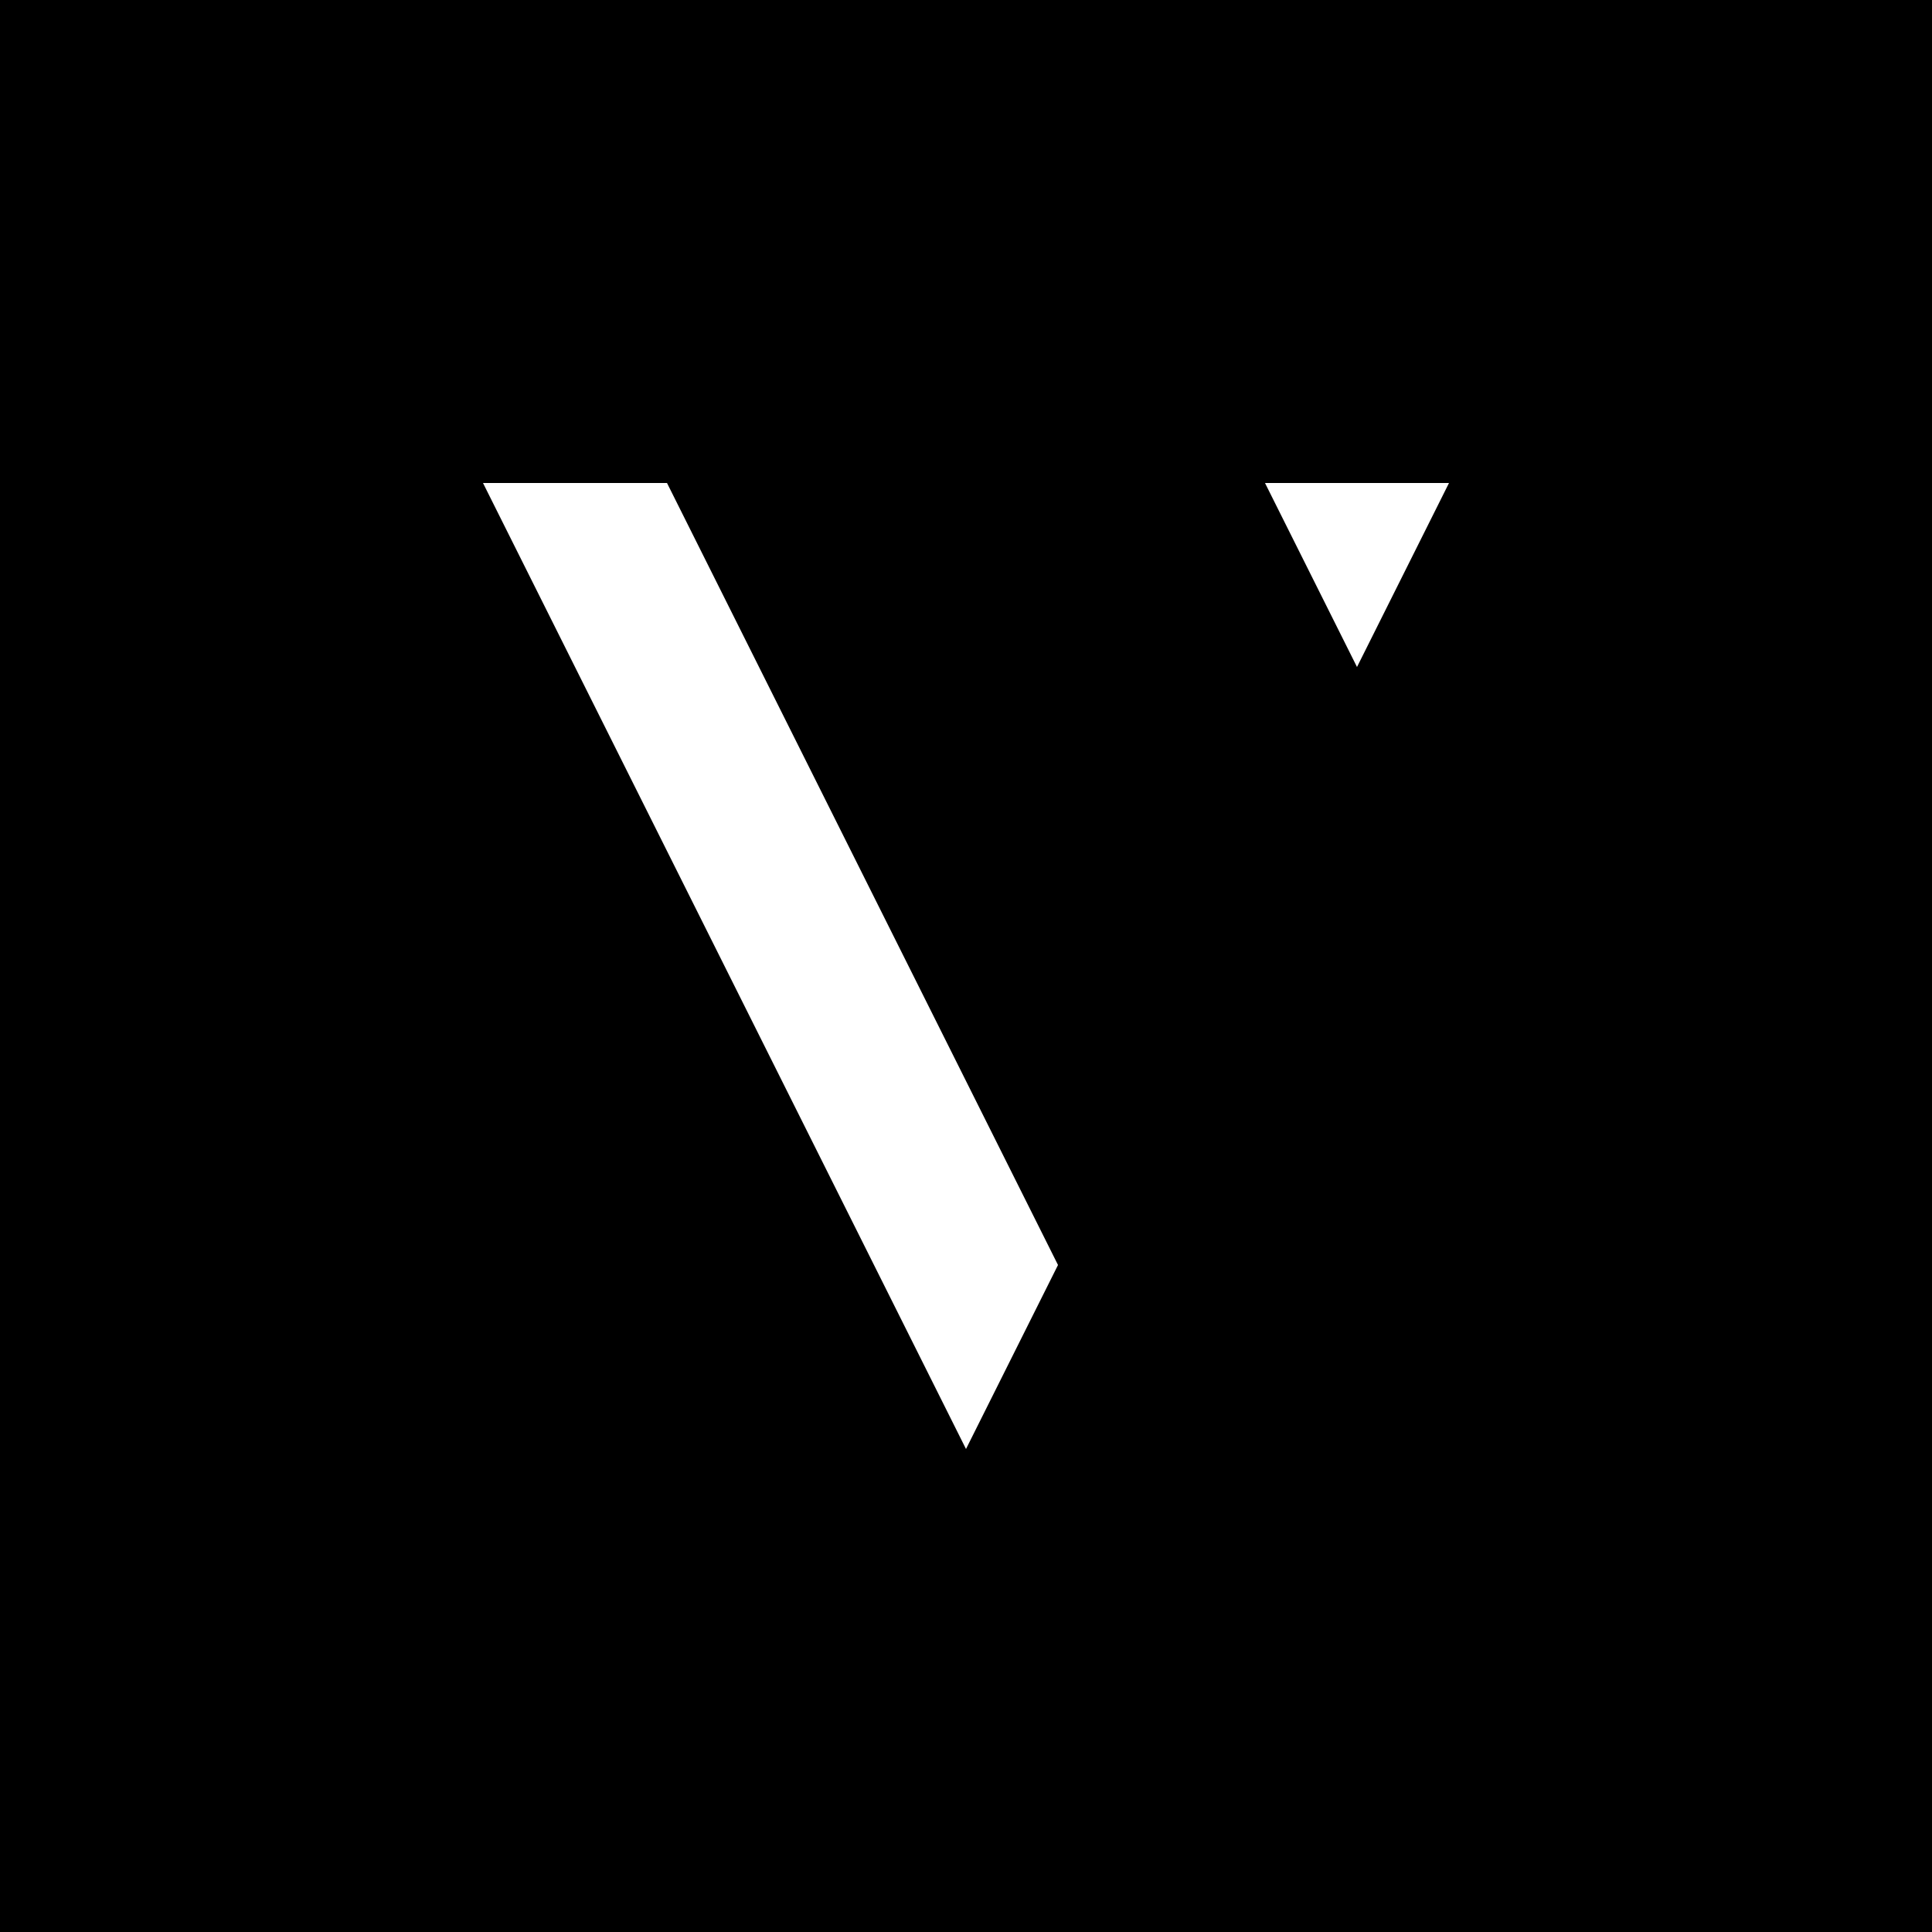
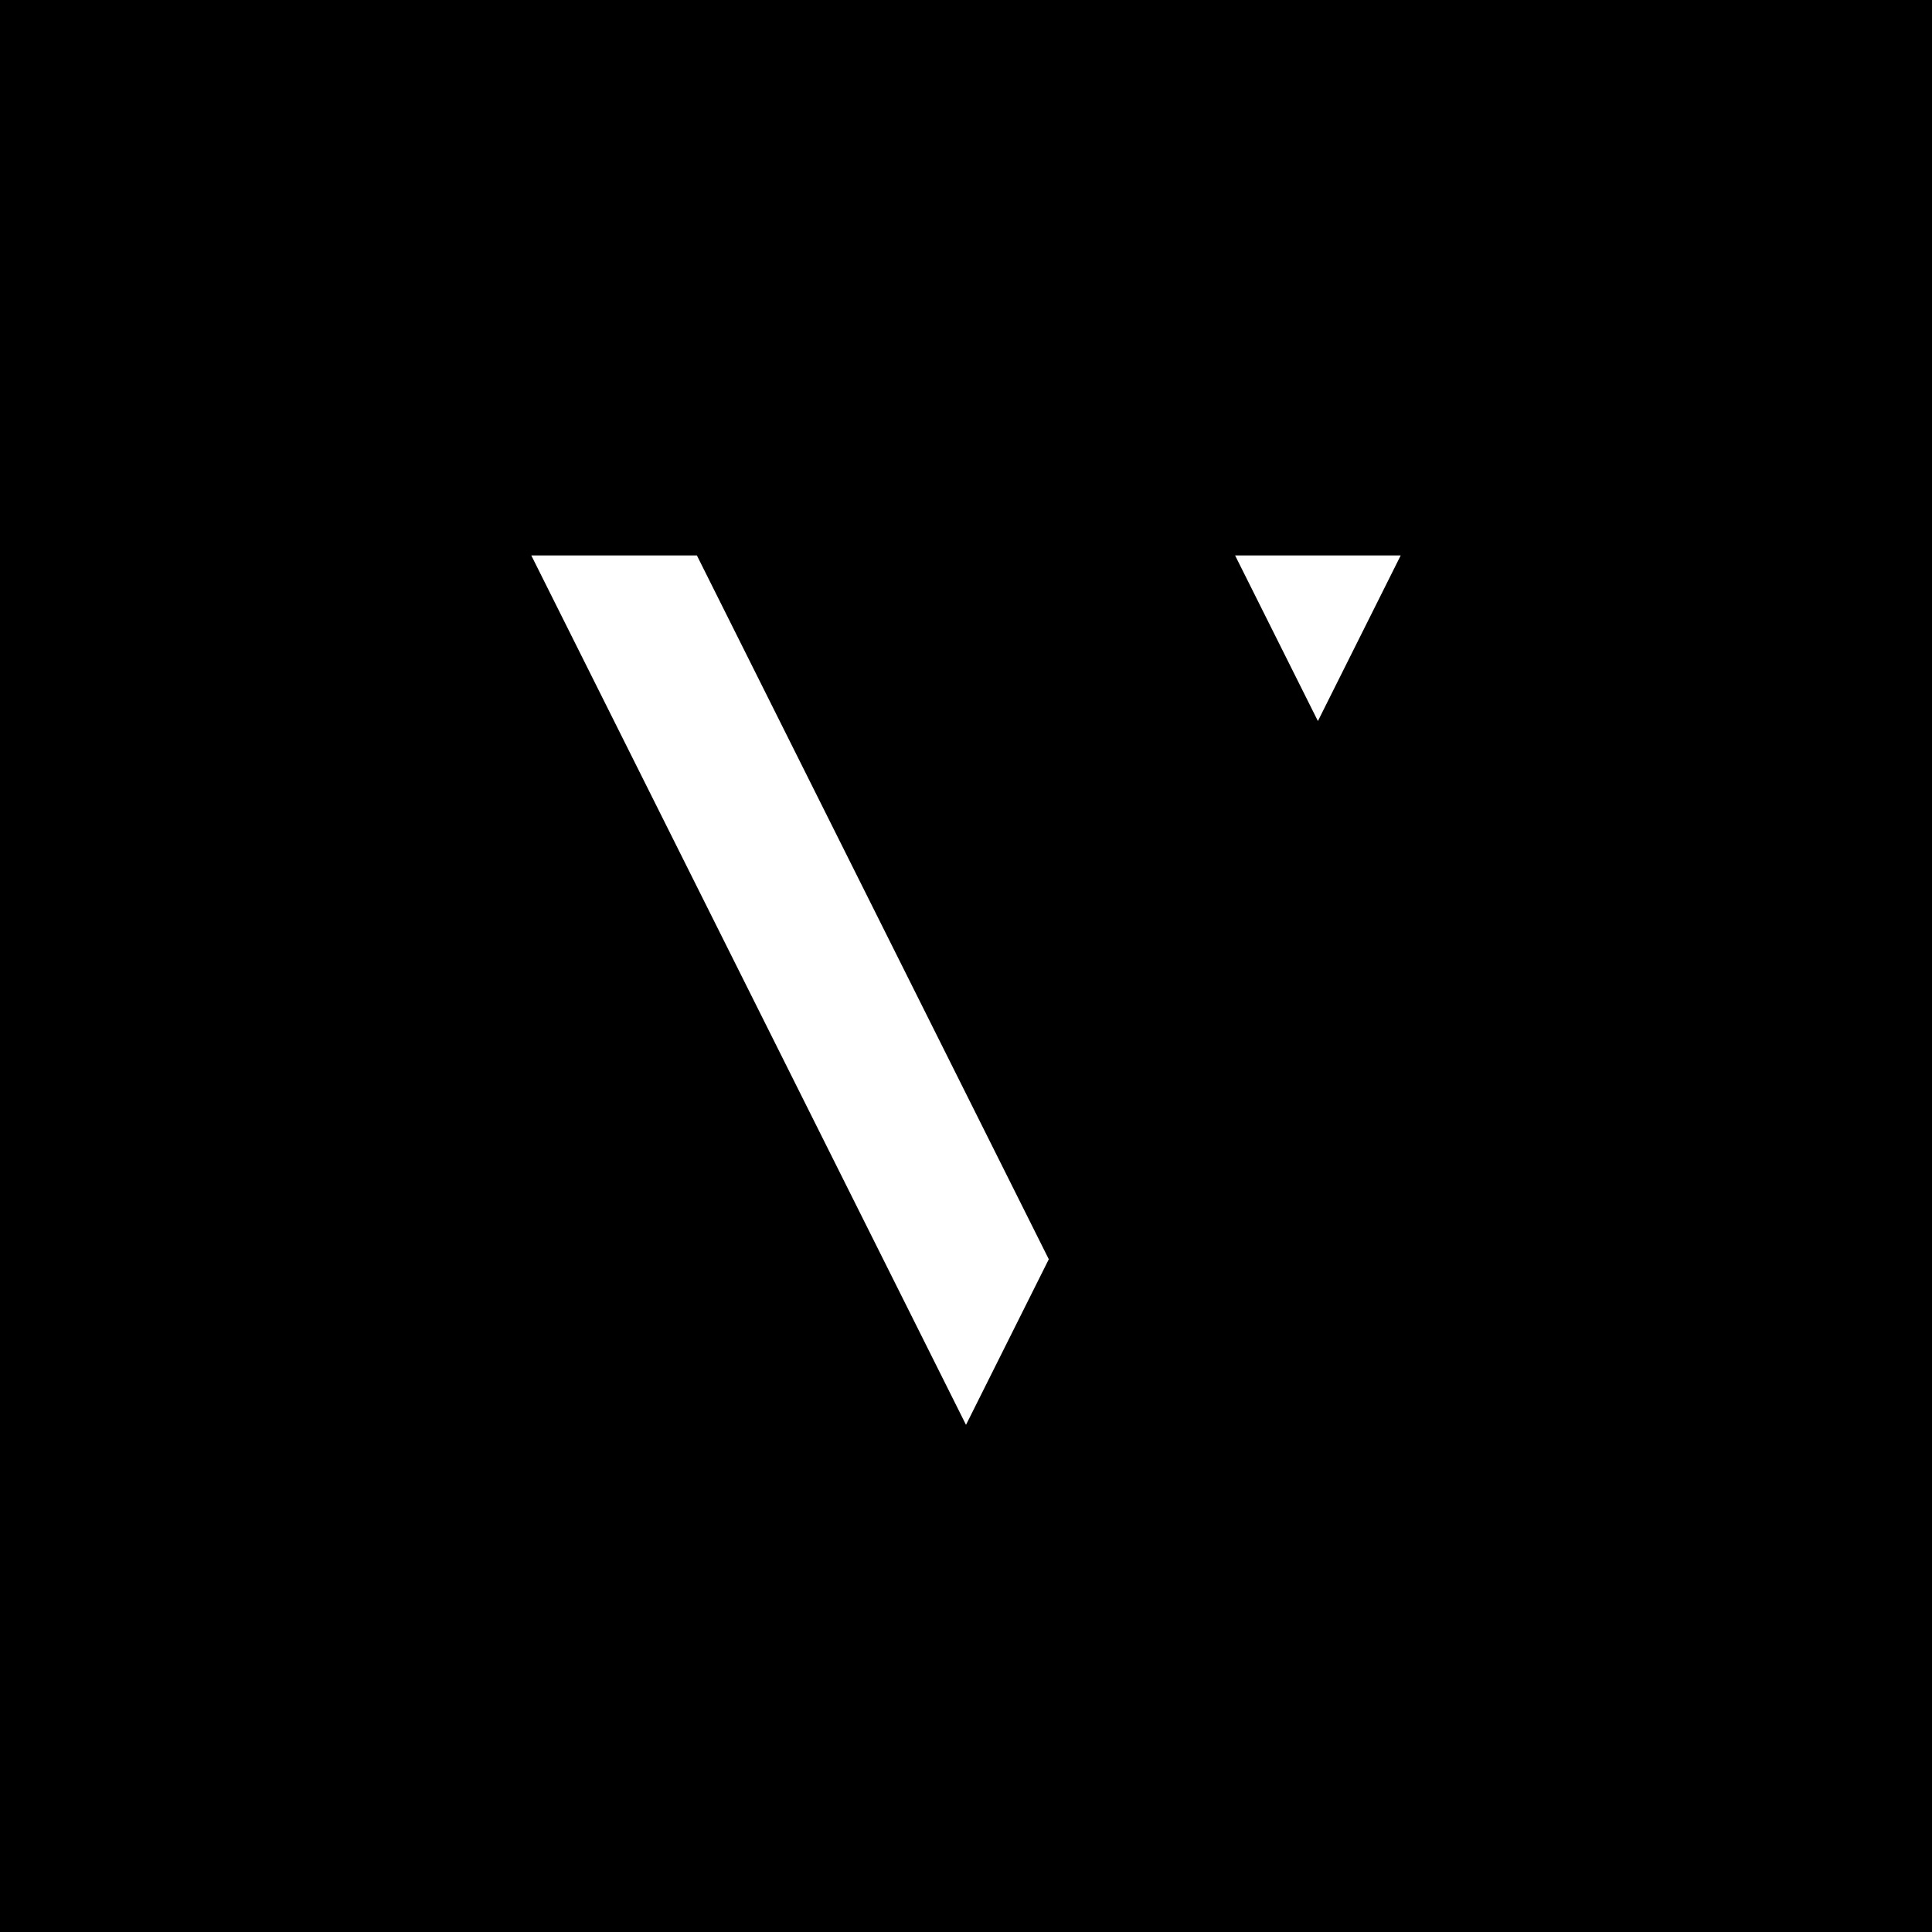
<svg xmlns="http://www.w3.org/2000/svg" width="160" height="160" viewBox="0 0 160 160" fill="none">
-   <g clip-path="url(#clip0_2436_971)">
+   <g clip-path="url(#clip0_2437_977)">
    <path d="M160 0H0V160H160V0Z" fill="black" style="fill:black;fill-opacity:1;" />
-     <path fill-rule="evenodd" clip-rule="evenodd" d="M87.619 104.762L80 120L40 40H120L112.381 55.238L104.762 40H55.238L87.619 104.762Z" fill="white" style="fill:white;fill-opacity:1;" />
+     <path fill-rule="evenodd" clip-rule="evenodd" d="M86.857 104.286L80 118L44 46H116L109.143 59.714L102.286 46H57.714L86.857 104.286Z" fill="white" style="fill:white;fill-opacity:1;" />
  </g>
  <defs>
-     <clipPath id="clip0_2436_971">
+     <clipPath id="clip0_2437_977">
      <rect width="160" height="160" fill="white" style="fill:white;fill-opacity:1;" />
    </clipPath>
  </defs>
</svg>
